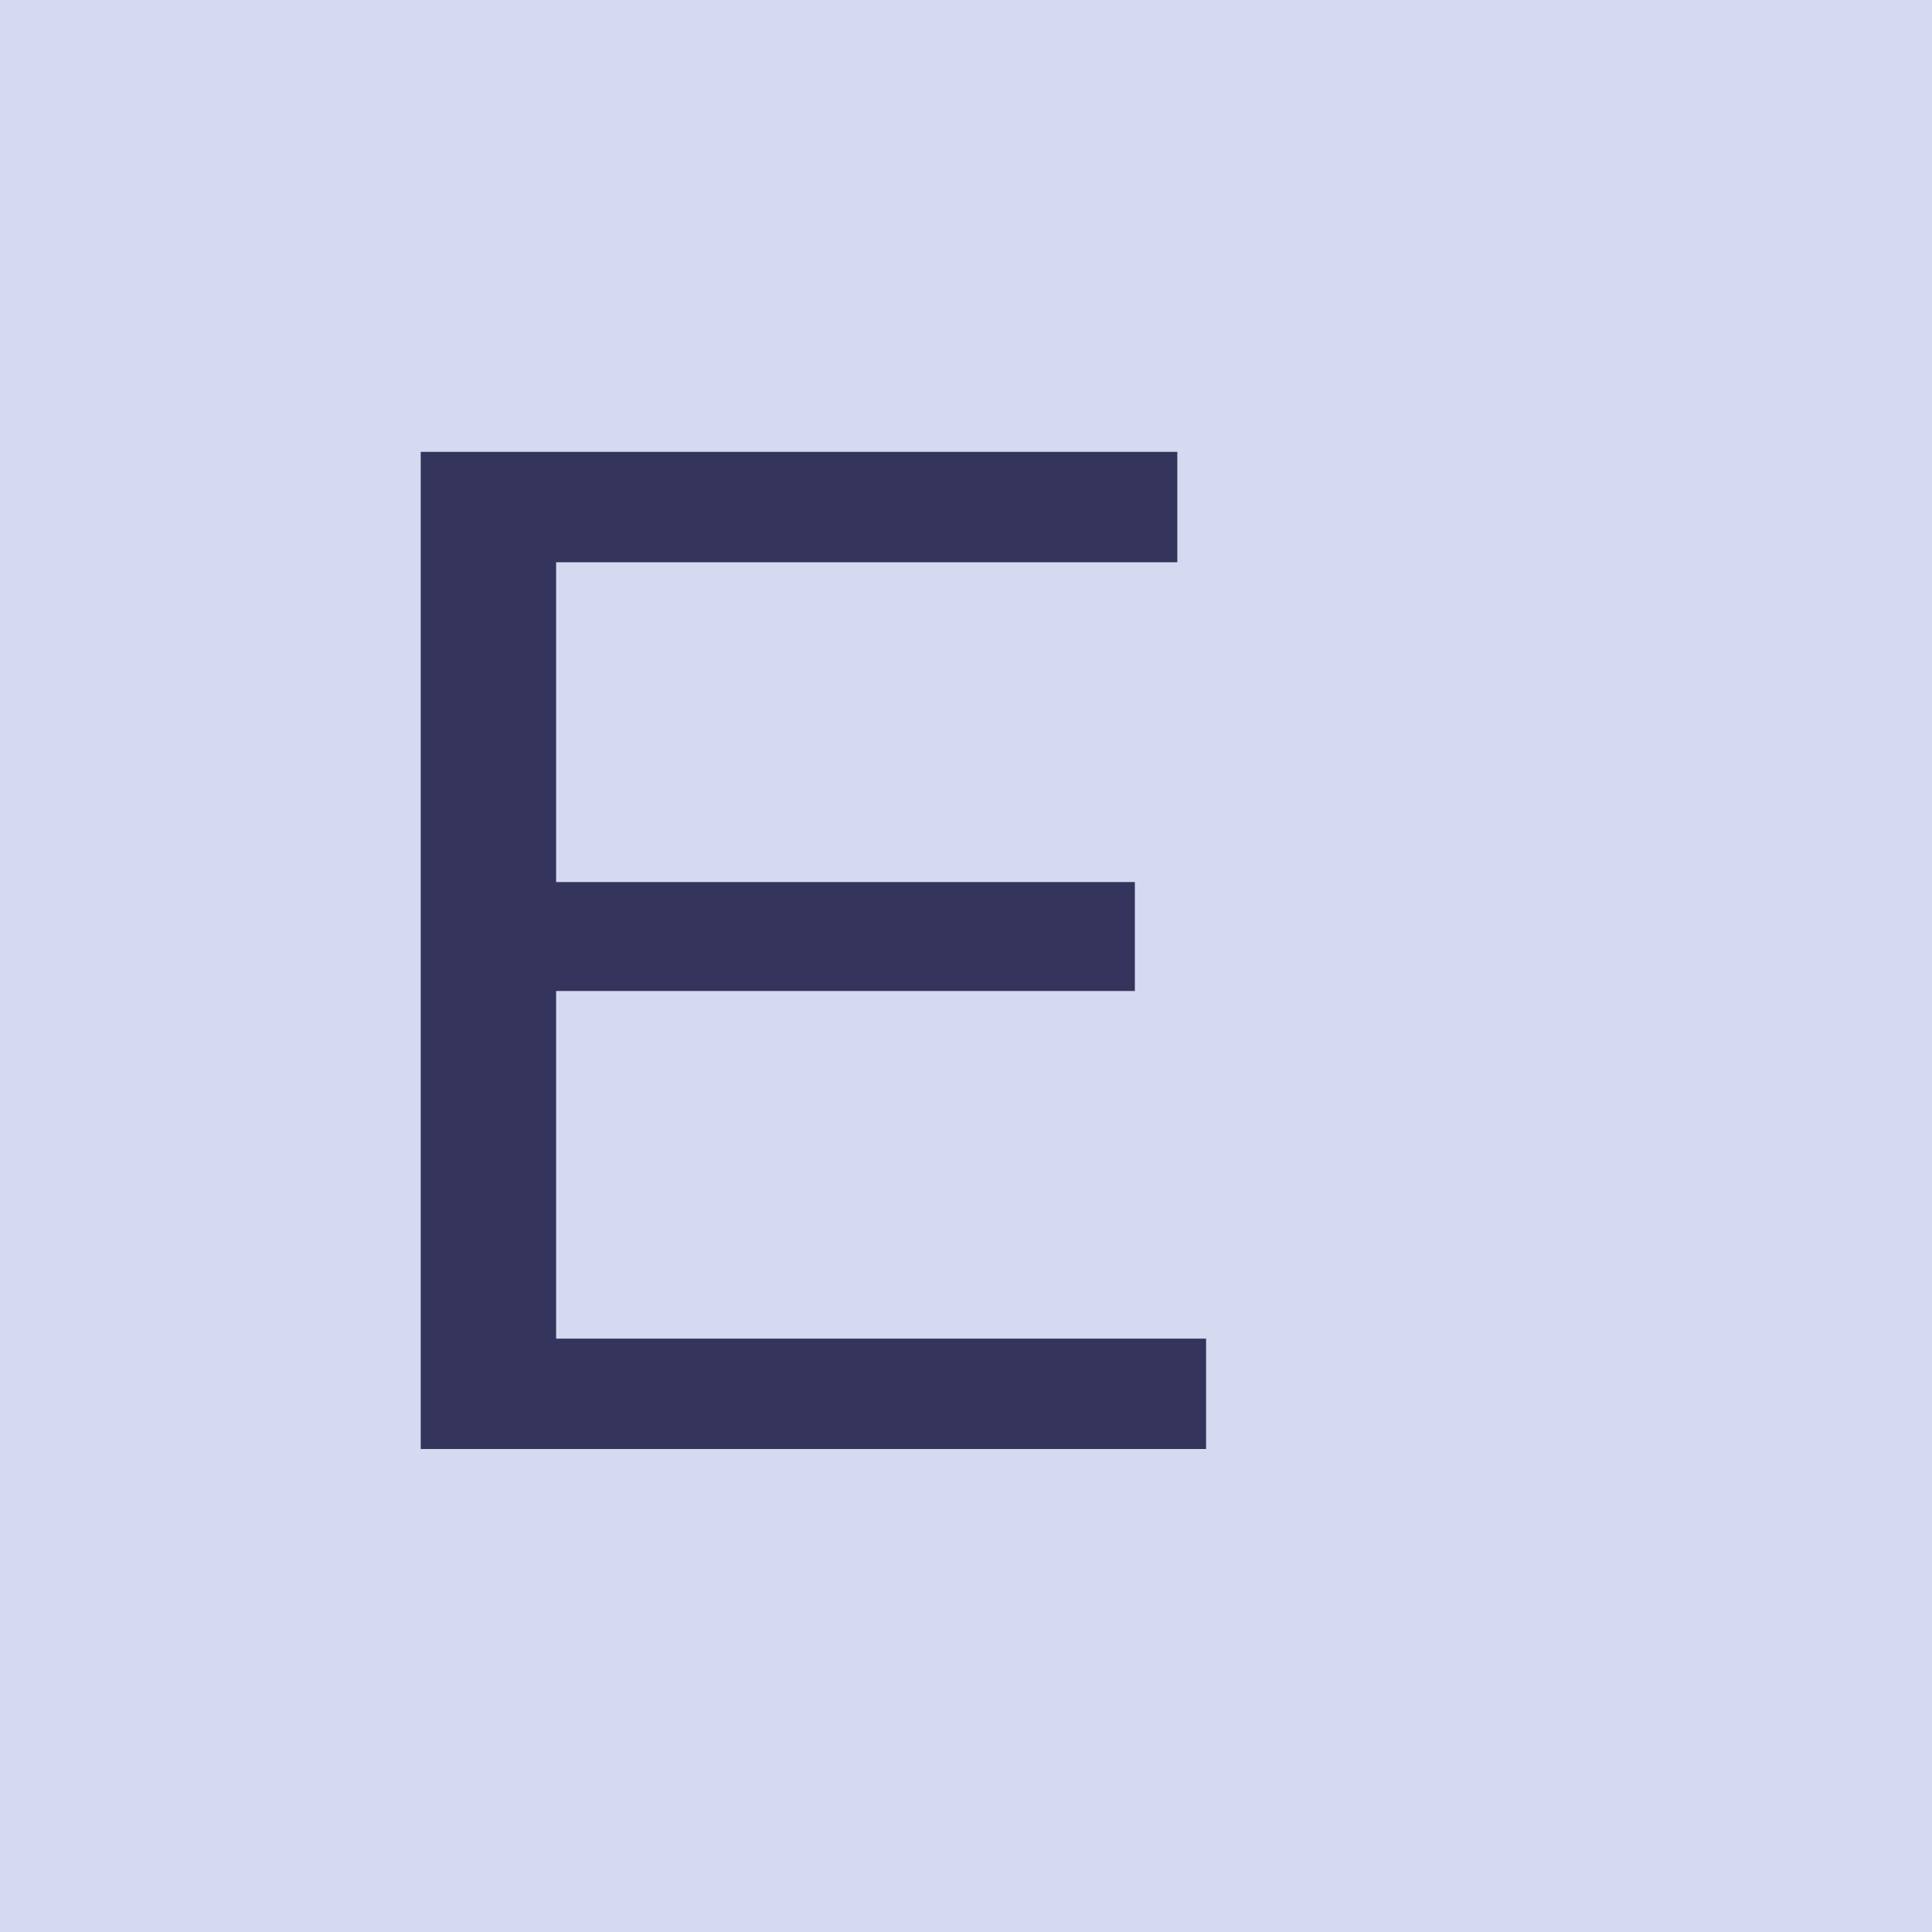
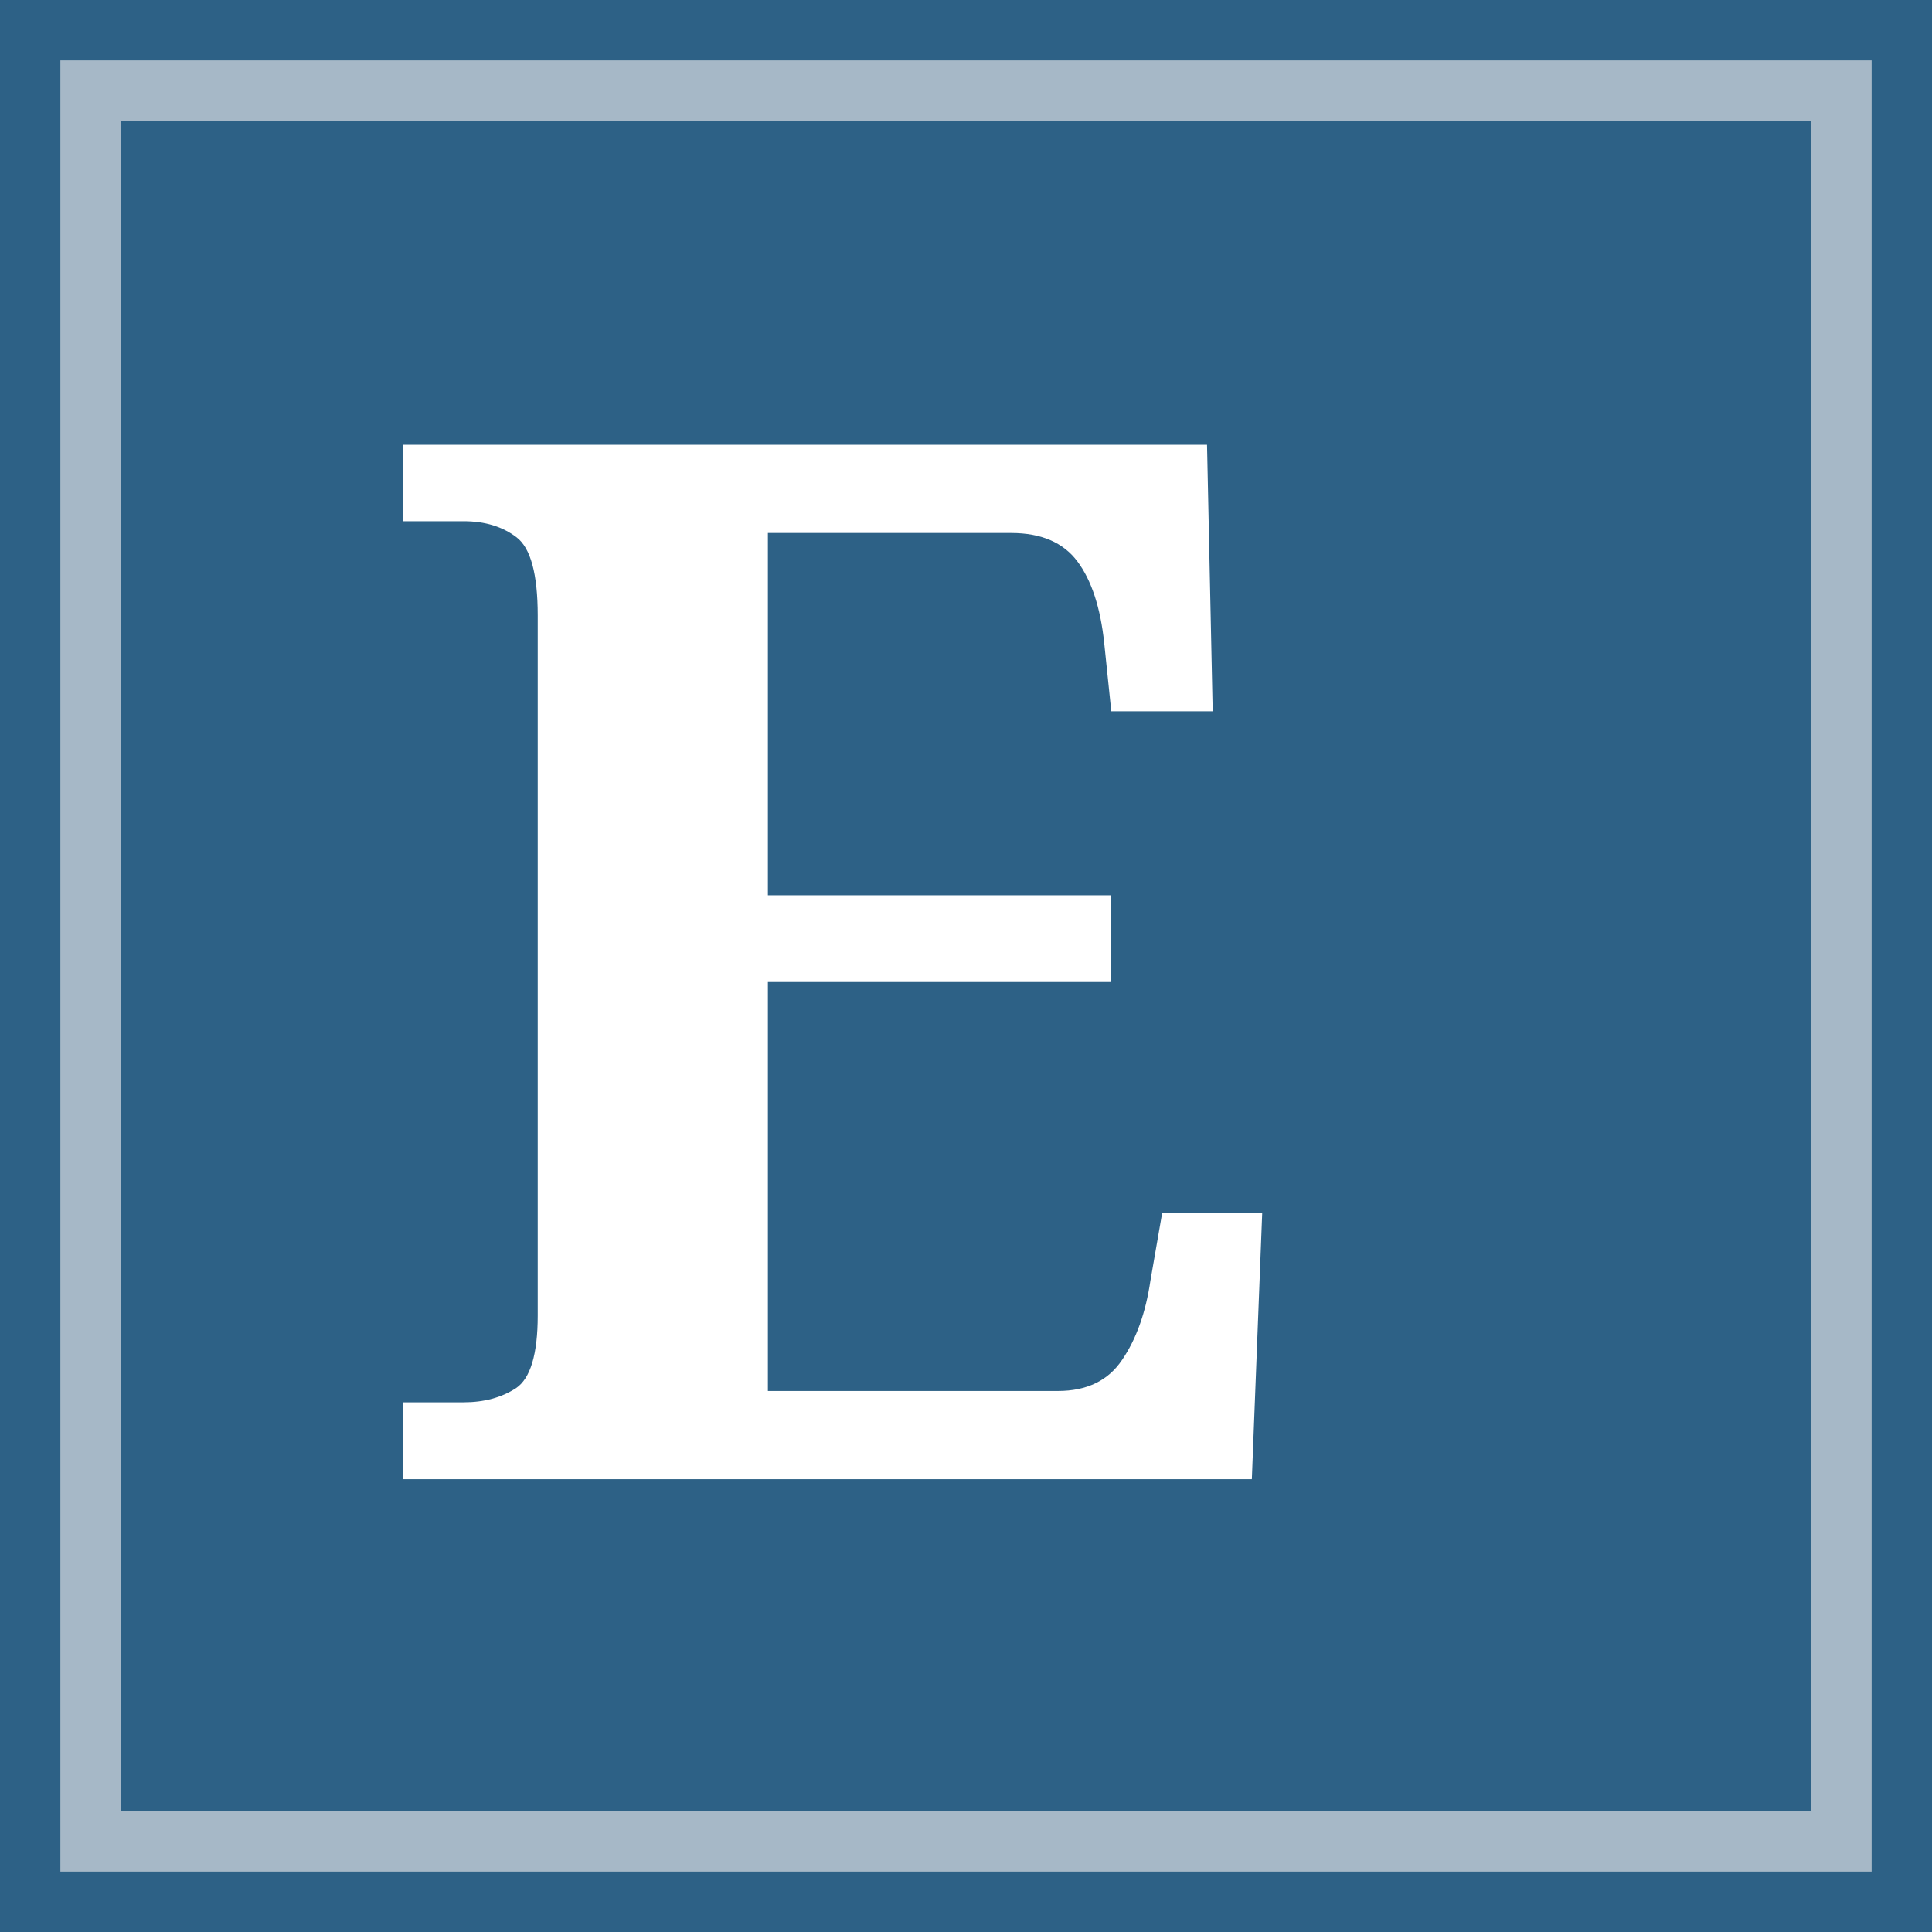
<svg xmlns="http://www.w3.org/2000/svg" viewBox="0 0 64 64">
-   <rect width="64" height="64" fill="#d6daf0" />
-   <text x="10" y="48" font-family="Arial,sans-serif" font-size="48" fill="#34345c">E</text>
+   <rect width="64" height="64" fill="#2d6186" />
+   <rect x="3" y="3" width="58" height="58" fill="none" stroke="#a6b8c7" stroke-width="2" />
+   <text x="12" y="49" font-family="Georgia,serif" font-weight="bold" font-size="48" fill="#fff">E</text>
</svg>
